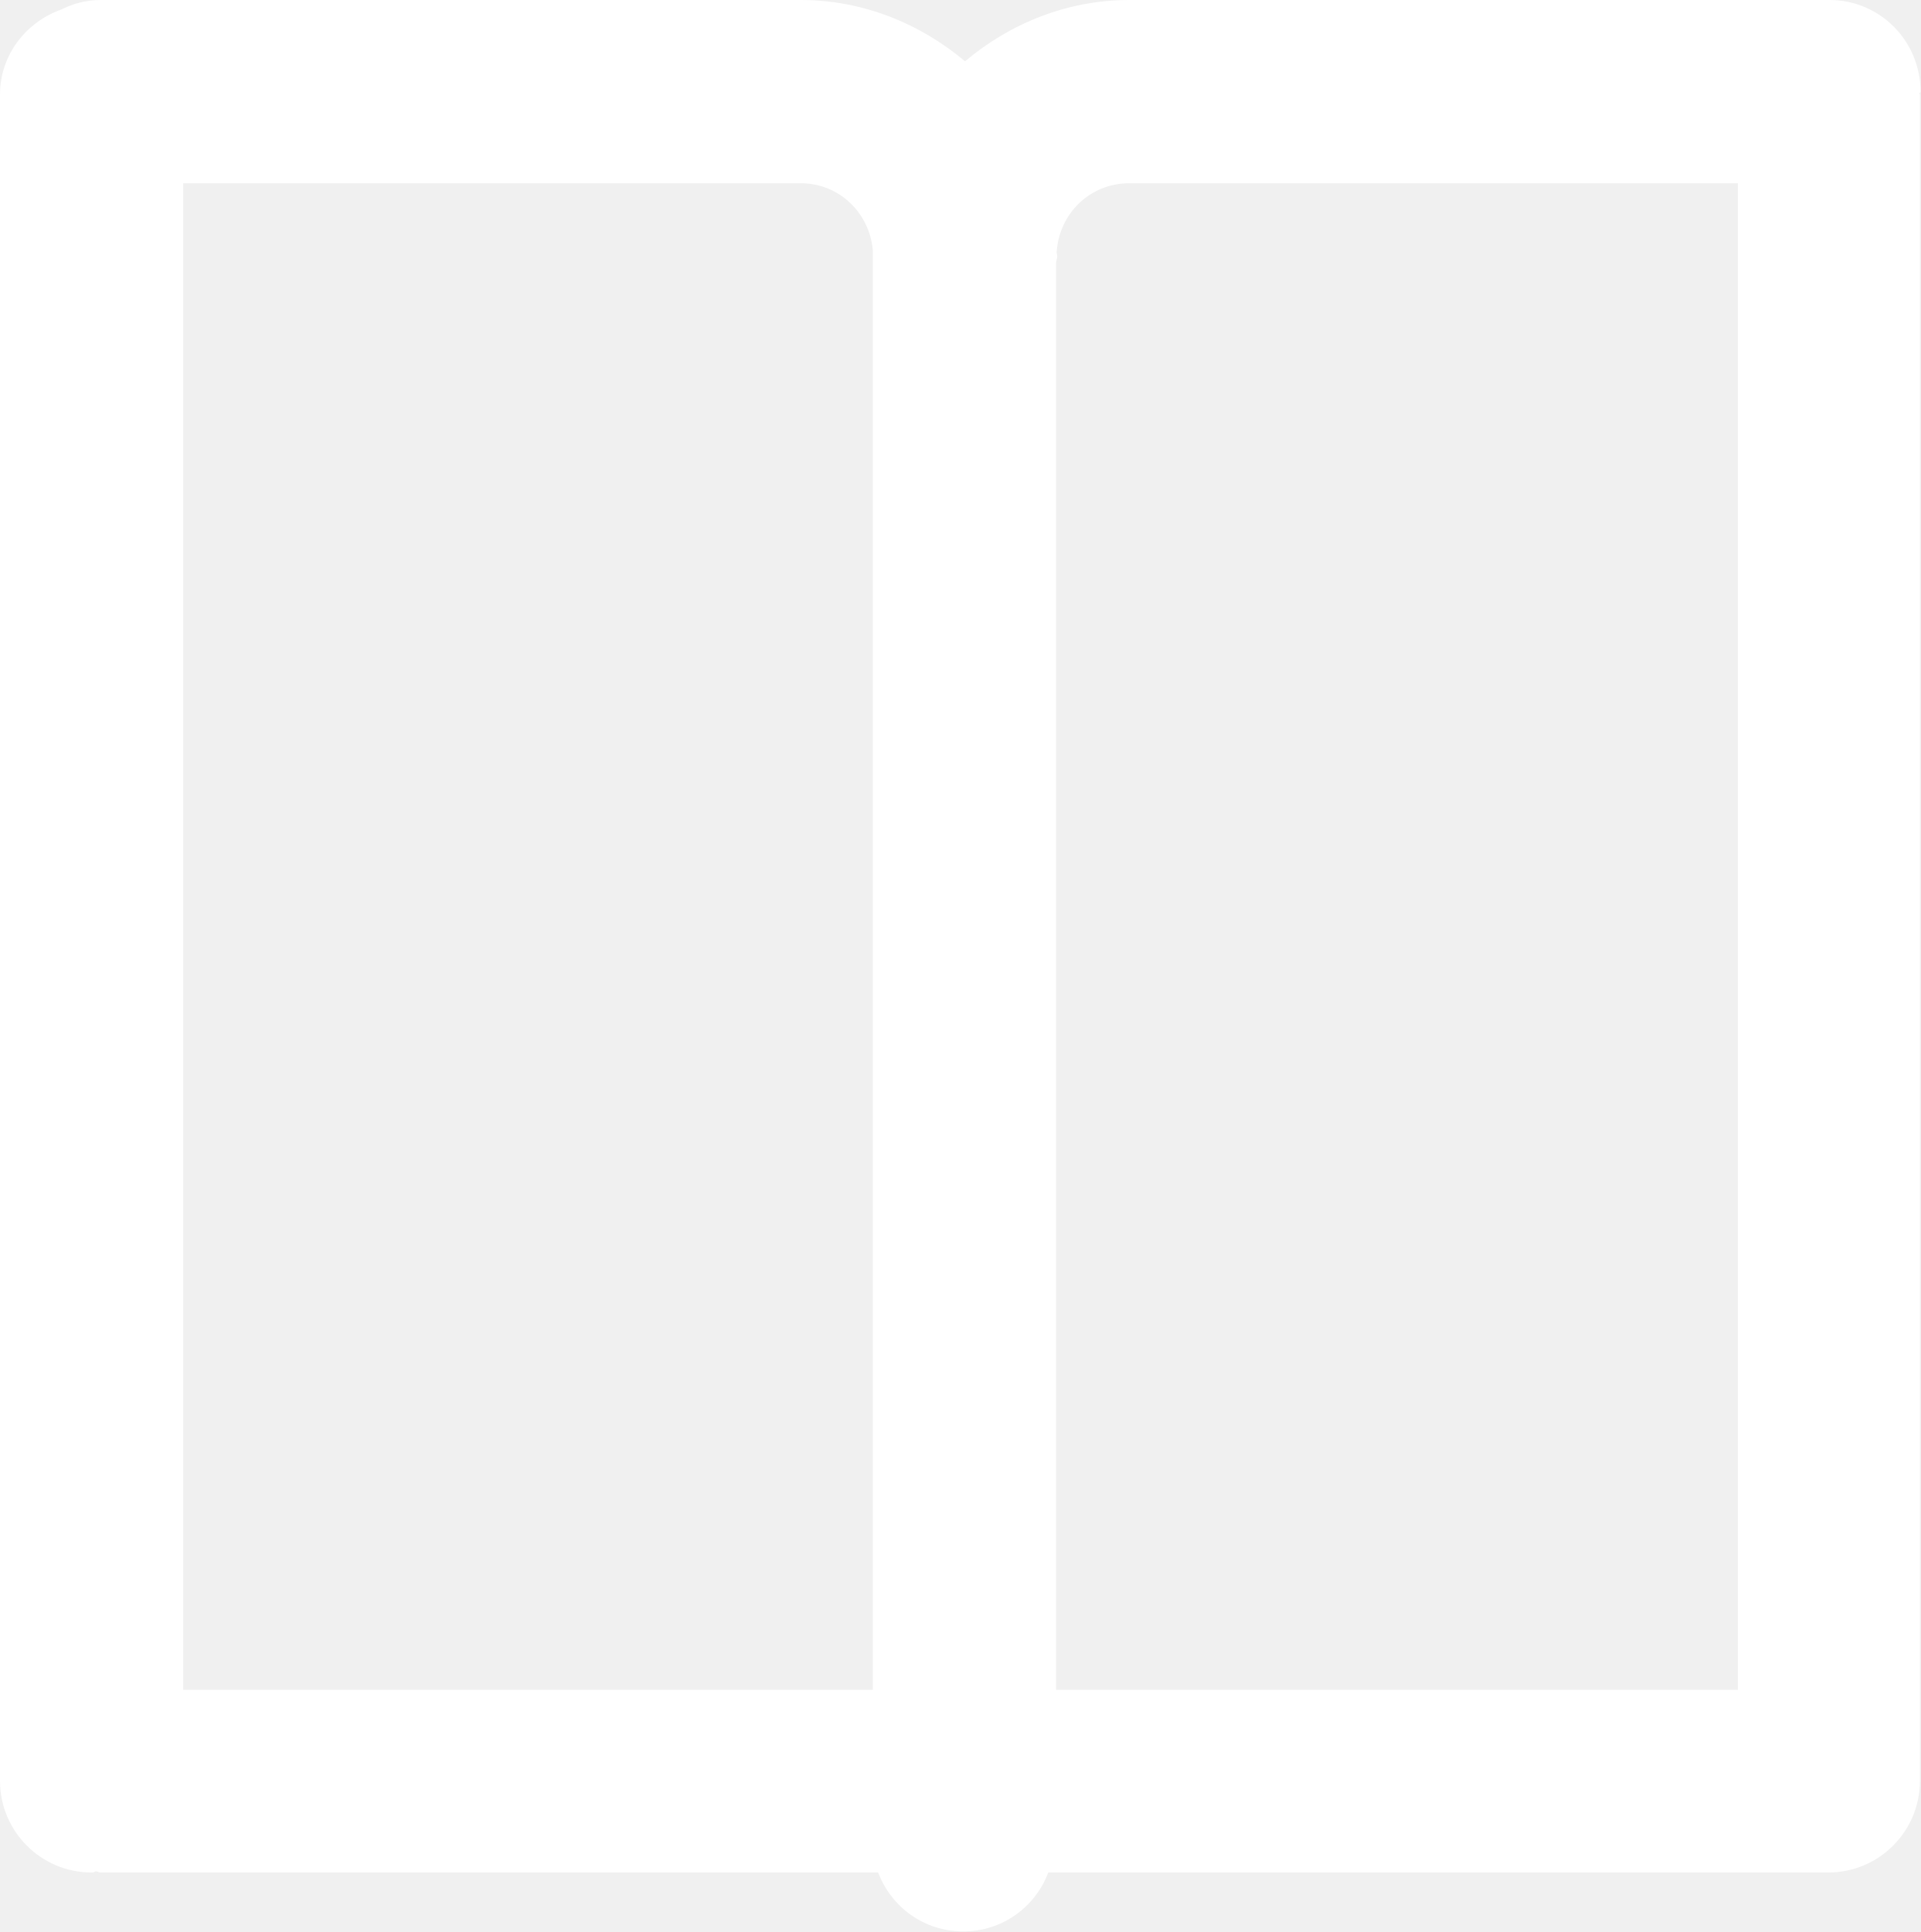
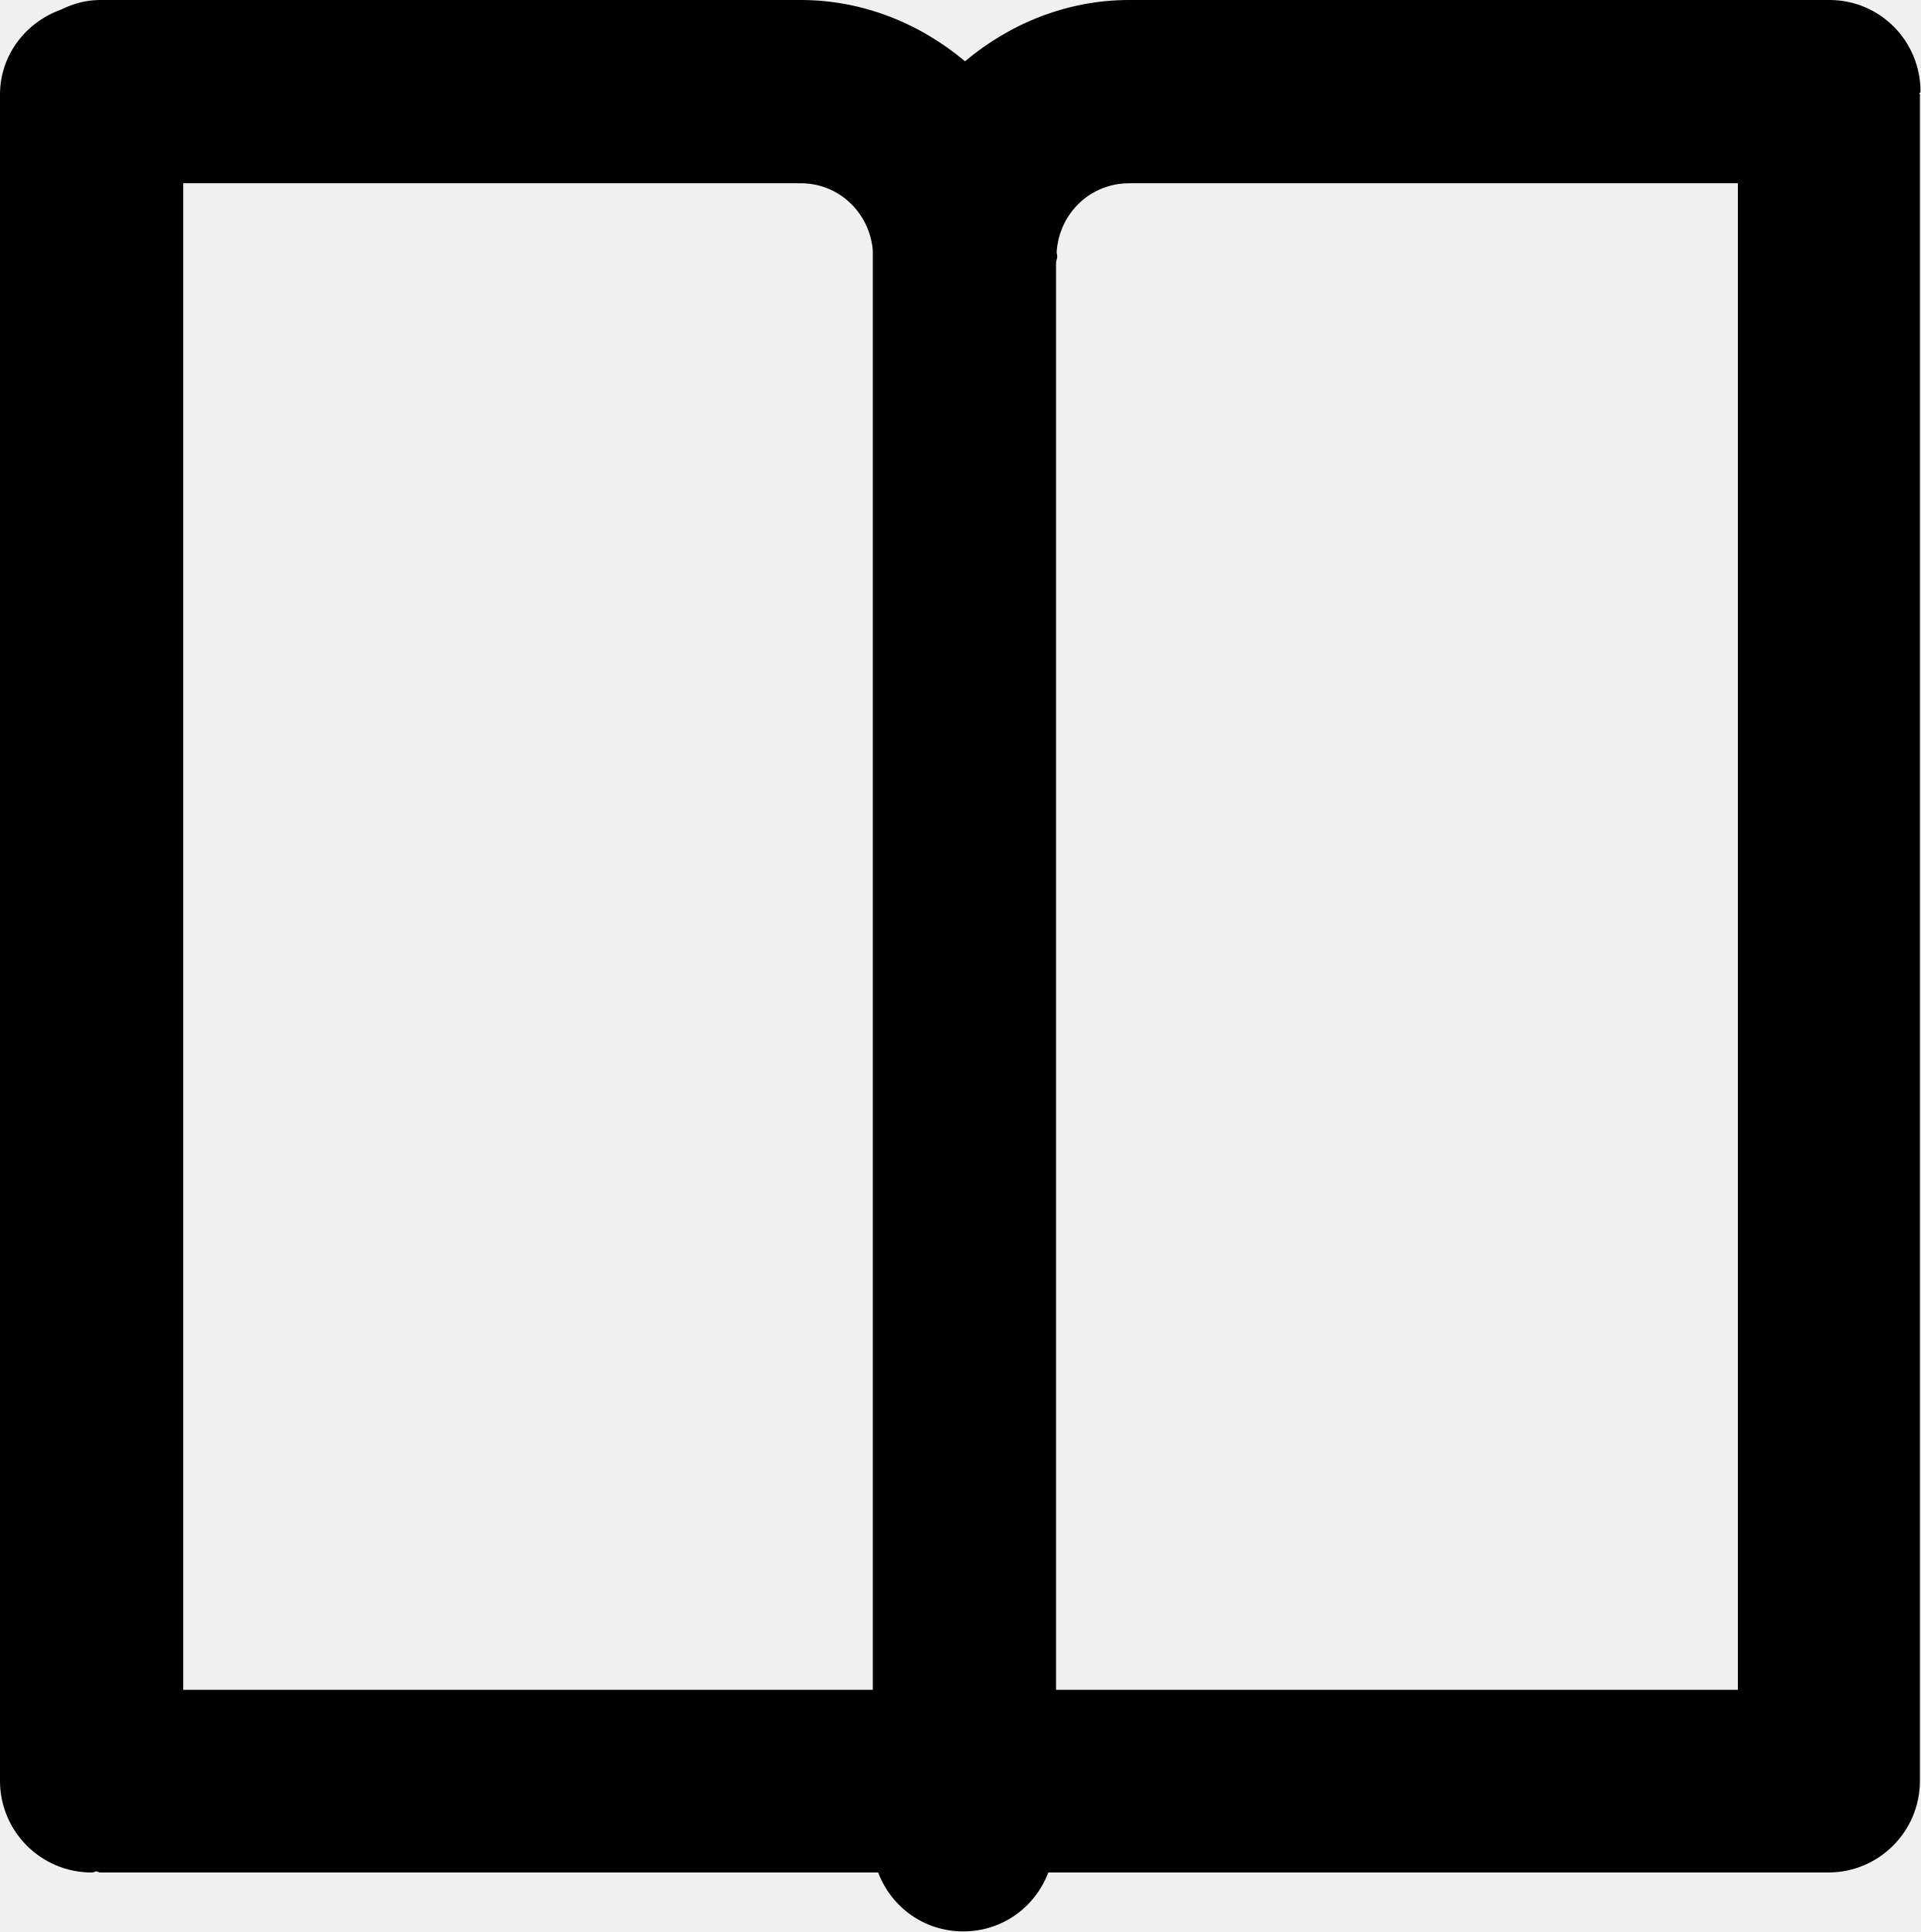
<svg xmlns="http://www.w3.org/2000/svg" version="1.1" id="Capa_1" x="0px" y="0px" viewBox="0 0 32.28 32.47" style="enable-background:new 0 0 32.28 32.47;" xml:space="preserve">
  <style type="text/css">
- 	.st0{fill:#FFFFFF;}
</style>
  <path class="st0" d="M32.28,1.54C32.28,0.69,31.6,0,30.75,0H18.98c-1.05,0-2.01,0.4-2.76,1.03C15.47,0.4,14.51,0,13.46,0H1.69  C1.45,0,1.23,0.06,1.03,0.16C0.44,0.37,0,0.92,0,1.59v28.34c0,0.85,0.69,1.54,1.54,1.54c0.03,0,0.05-0.01,0.07-0.02  c0.03,0,0.05,0.02,0.07,0.02h7.24h0.62h5.22c0.22,0.58,0.77,0.99,1.43,0.99c0.66,0,1.21-0.41,1.43-0.99h13.11  c0.85,0,1.54-0.69,1.54-1.54V1.59c0-0.01-0.01-0.02-0.01-0.03C32.28,1.56,32.28,1.55,32.28,1.54z M18.98,3.08h10.23V28.4H17.75V4.42  c0-0.04,0.02-0.07,0.02-0.11c0-0.03-0.01-0.05-0.01-0.07C17.8,3.59,18.32,3.08,18.98,3.08z M8.93,28.4H3.08V3.08h10.38  c0.64,0,1.15,0.49,1.21,1.12v24.2H9.56H8.93z" />
</svg>
